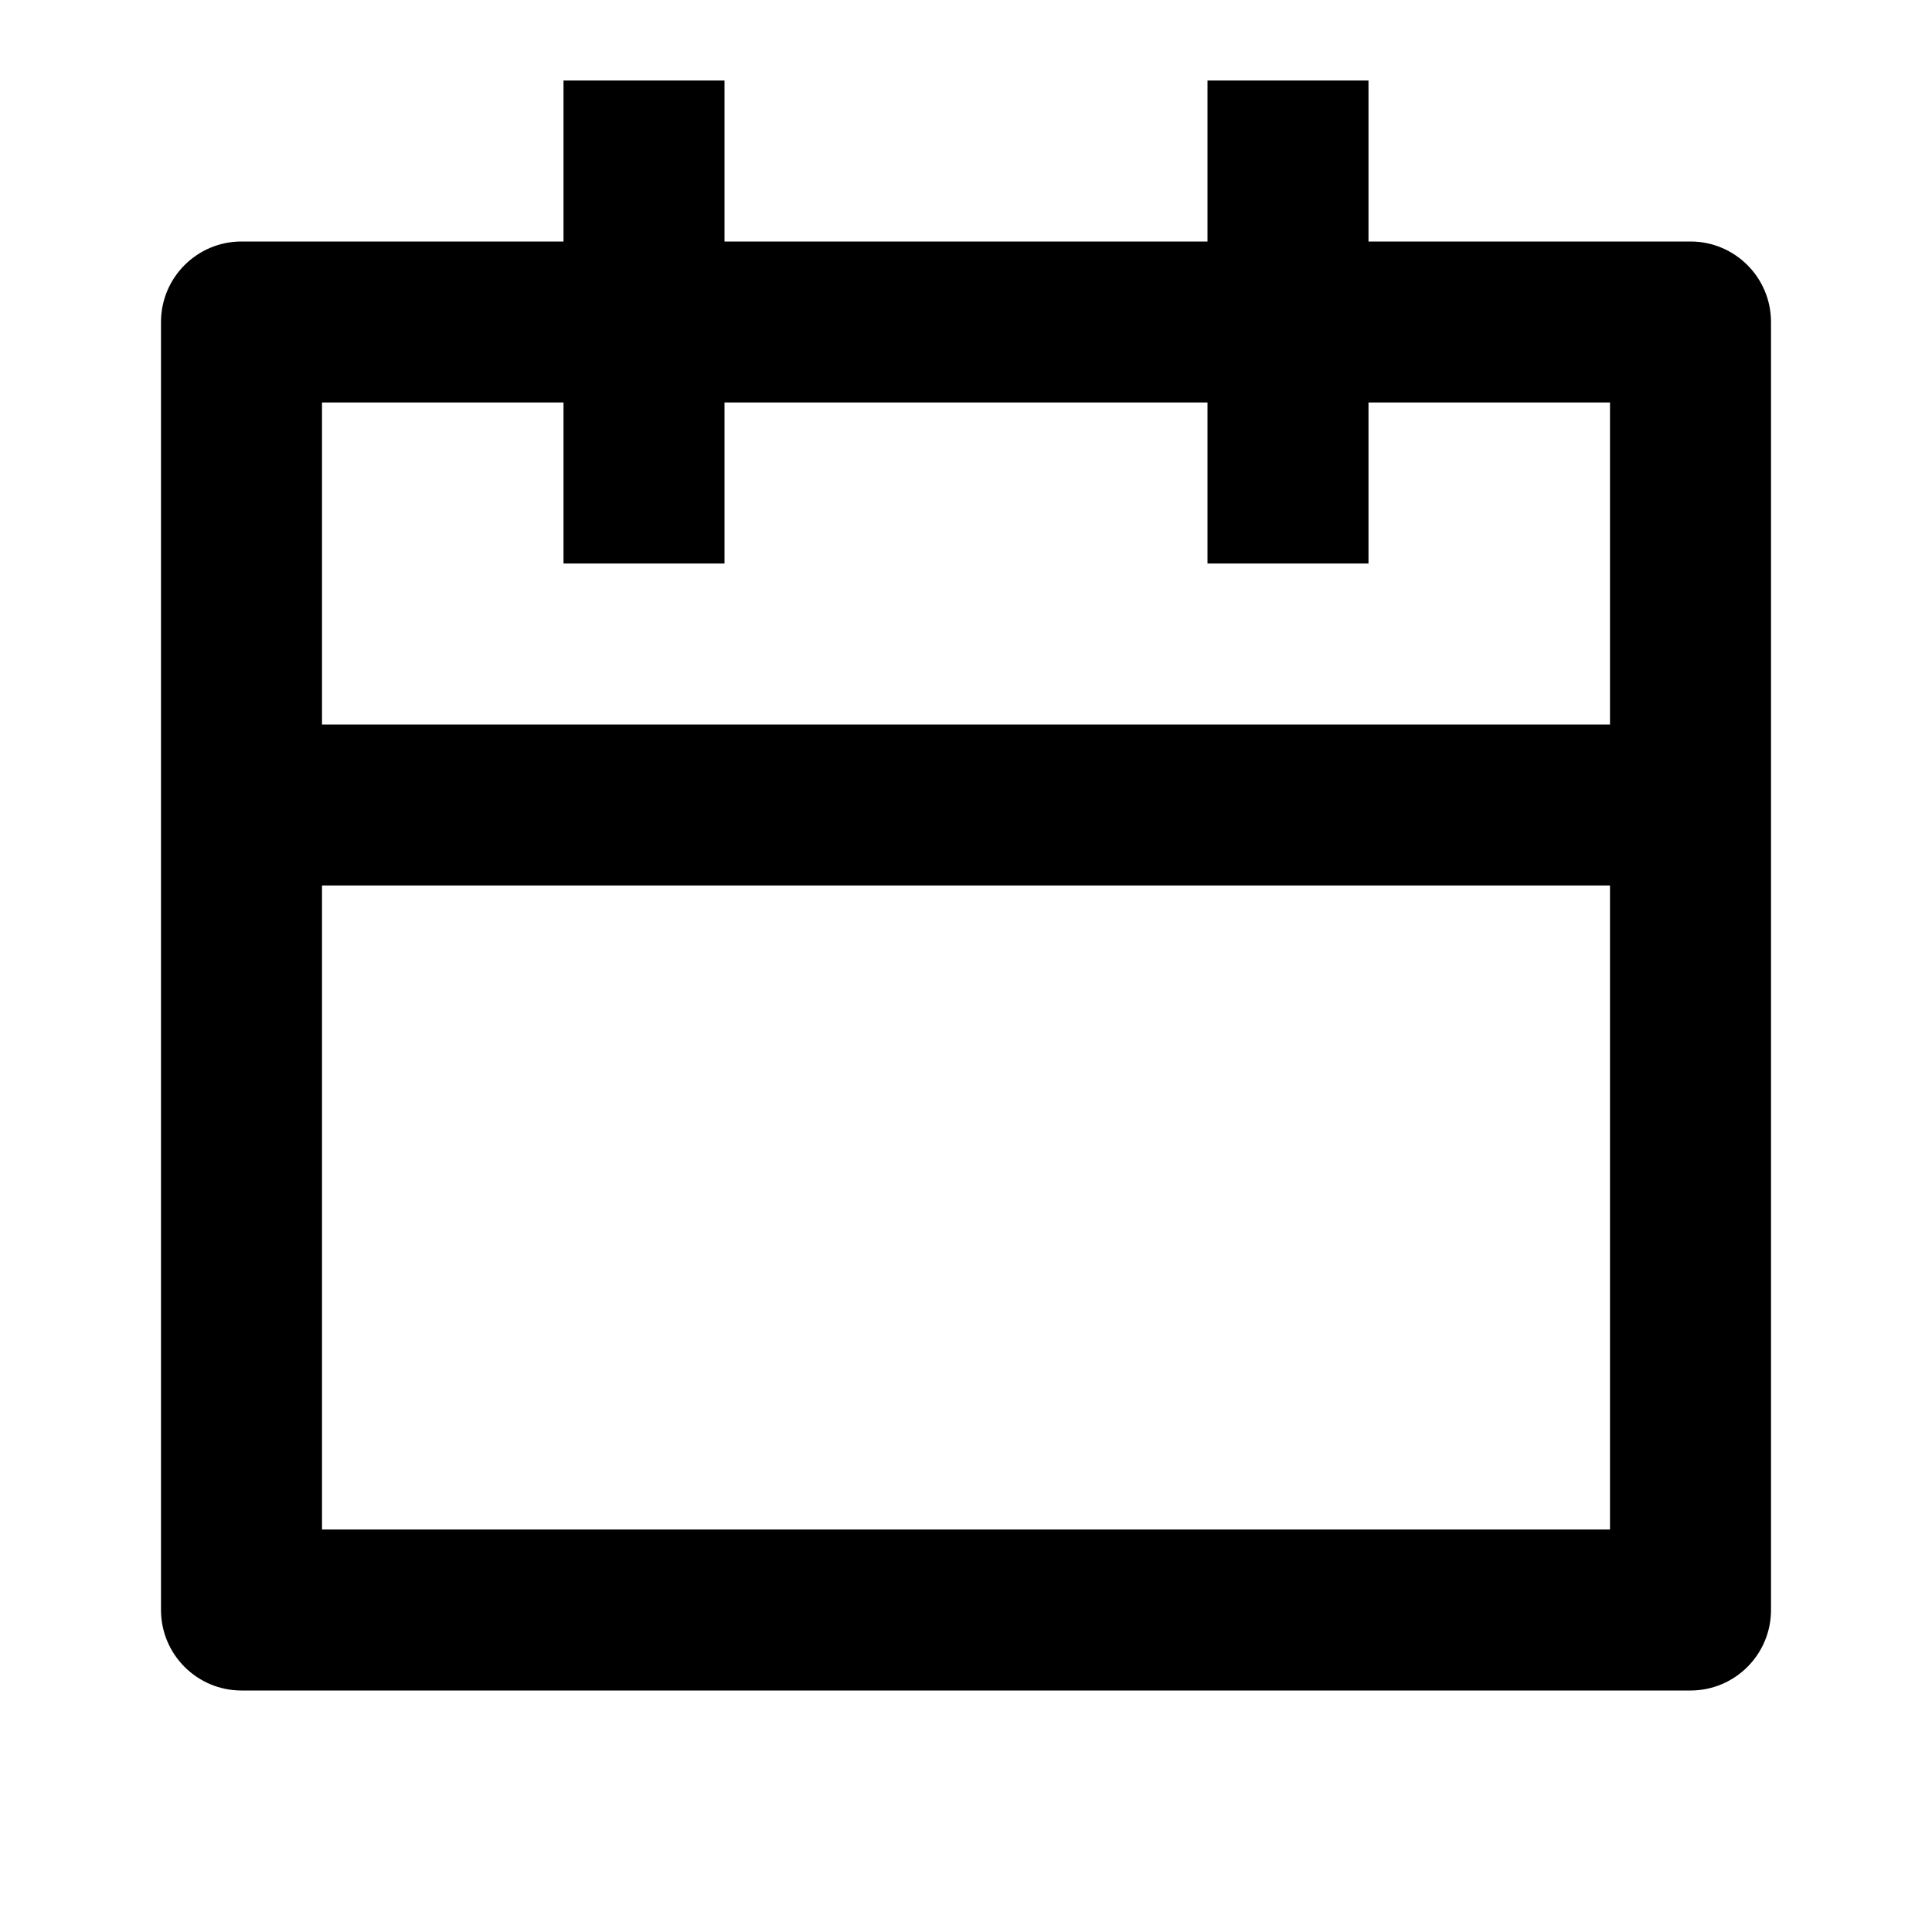
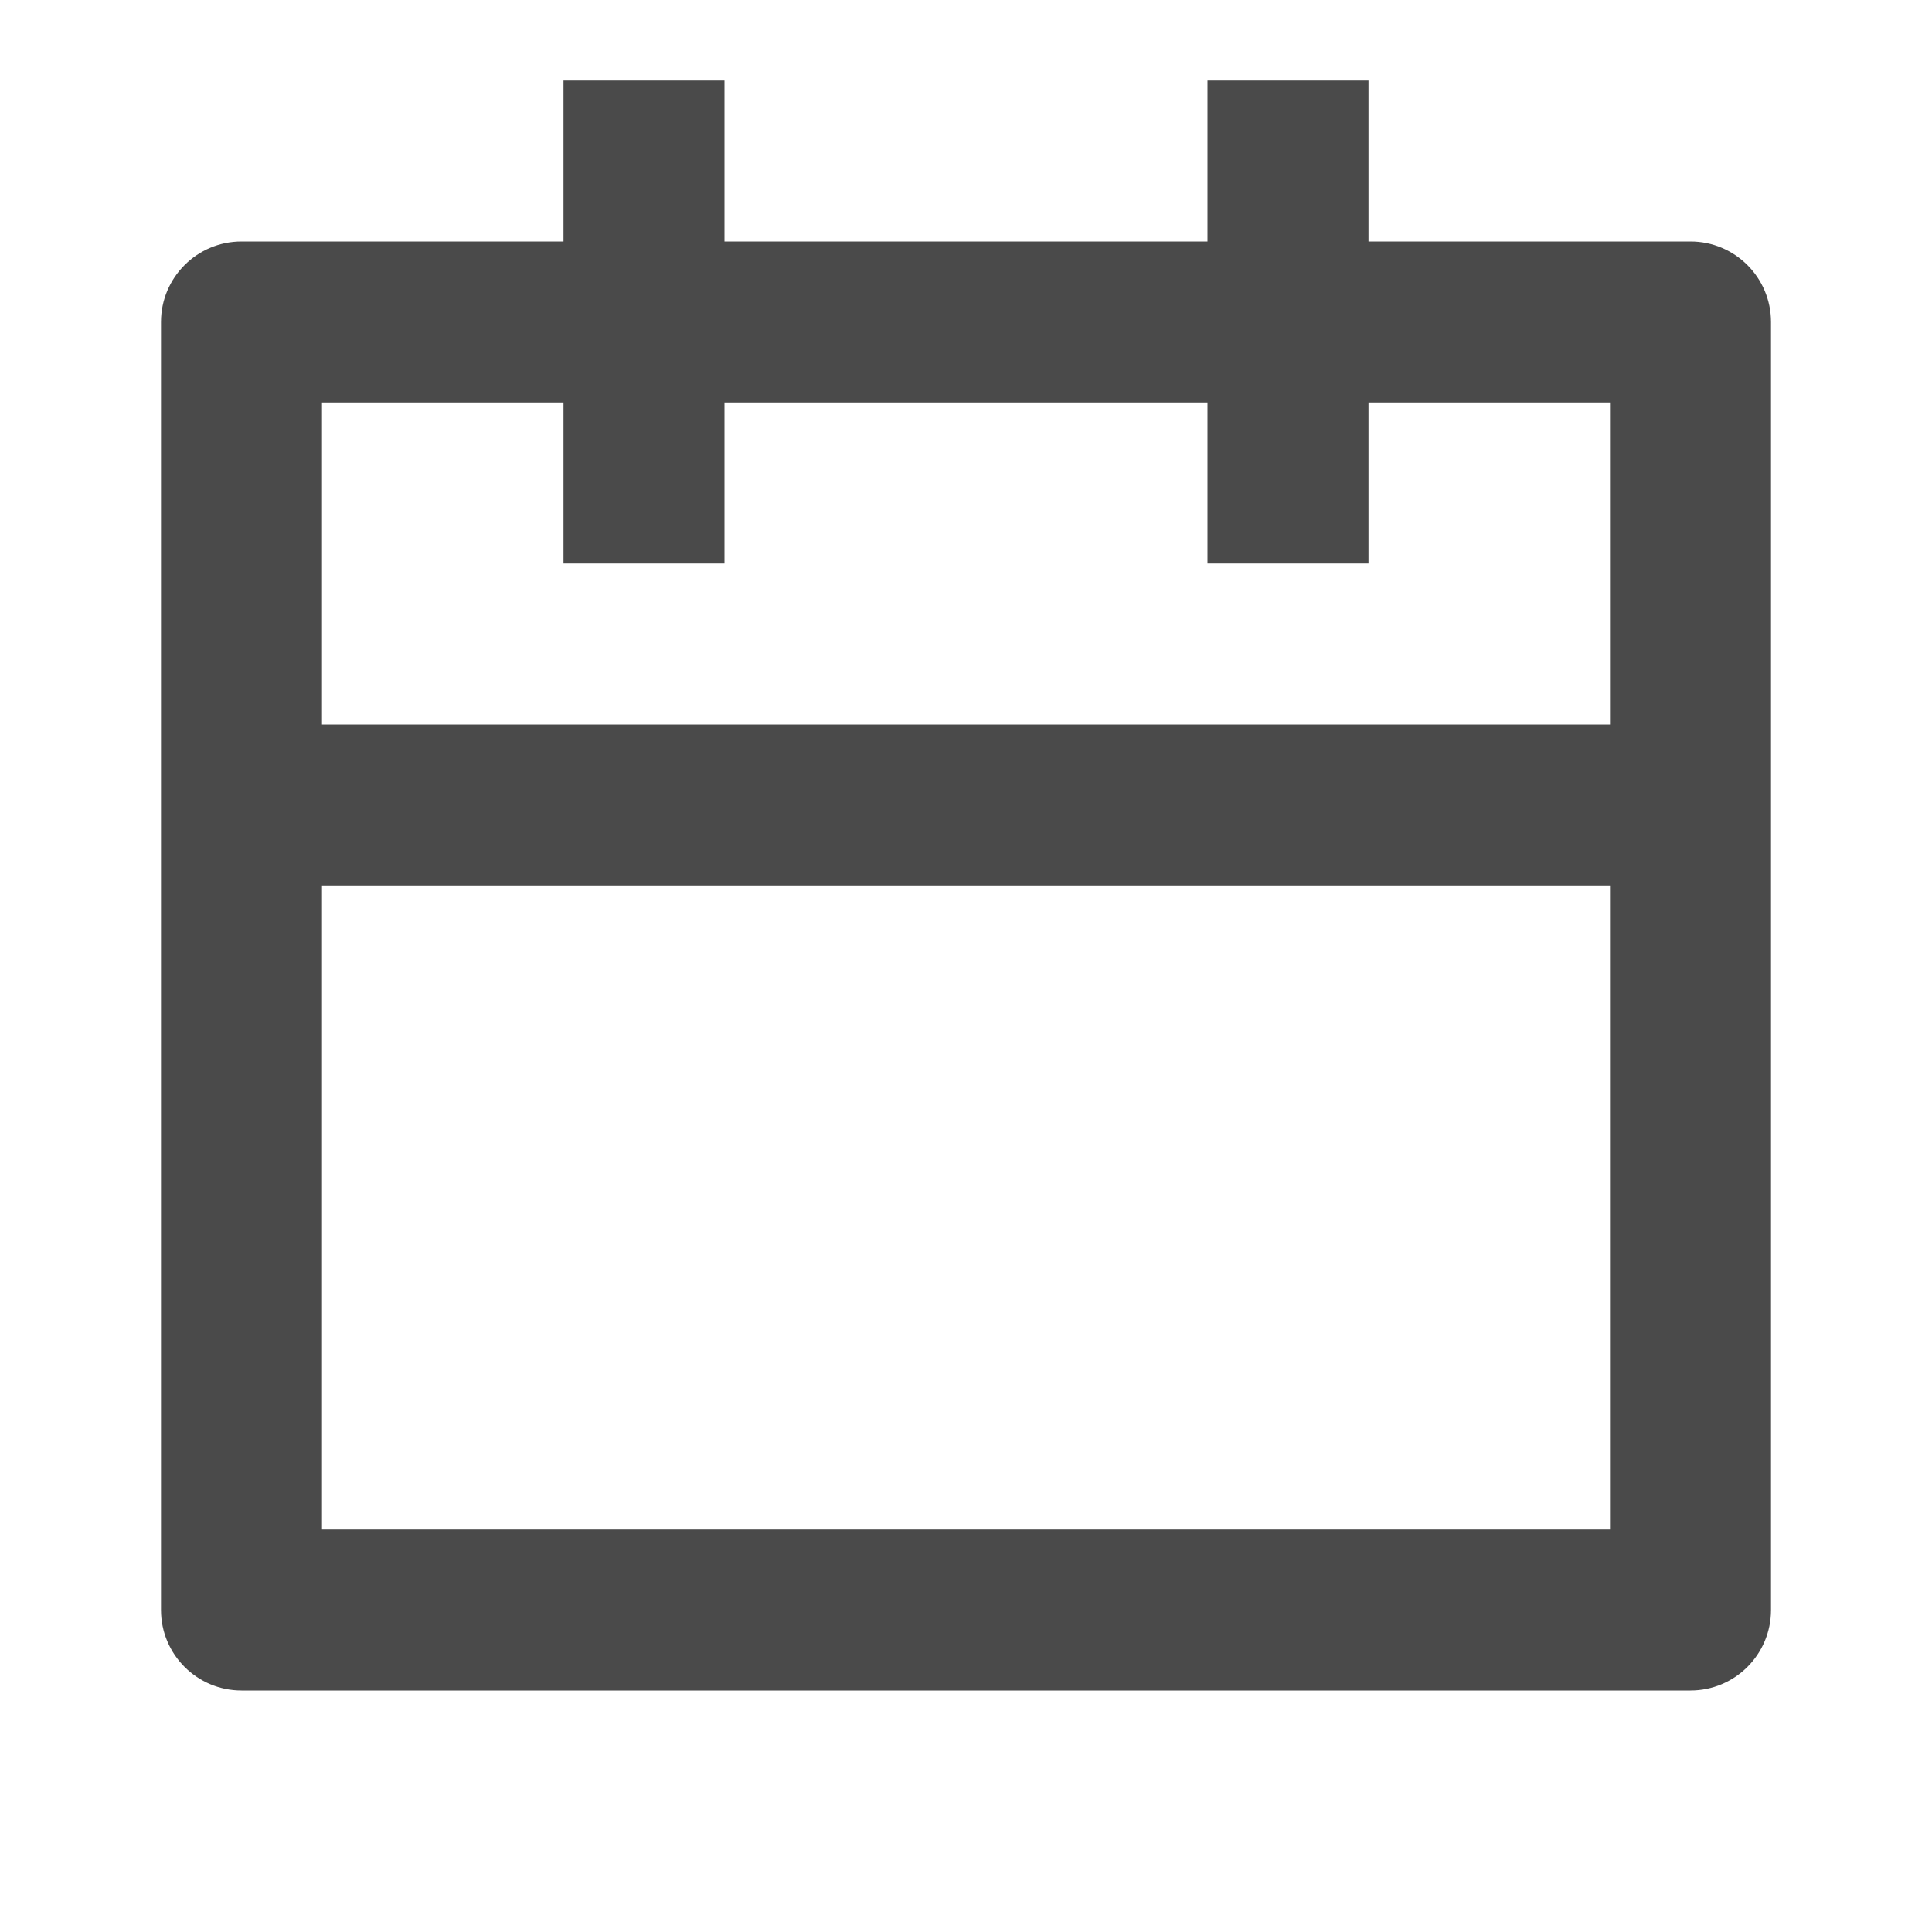
- <svg xmlns="http://www.w3.org/2000/svg" viewBox="0 0 24 24" fill="currentColor">
+ <svg xmlns="http://www.w3.org/2000/svg" viewBox="0 0 24 24" fill="rgba(74,74,74,1)">
  <path d="M9 1V3H15V1H17V3H21C21.552 3 22 3.448 22 4V20C22 20.552 21.552 21 21 21H3C2.448 21 2 20.552 2 20V4C2 3.448 2.448 3 3 3H7V1H9ZM20 11H4V19H20V11ZM7 5H4V9H20V5H17V7H15V5H9V7H7V5Z" />
</svg>
